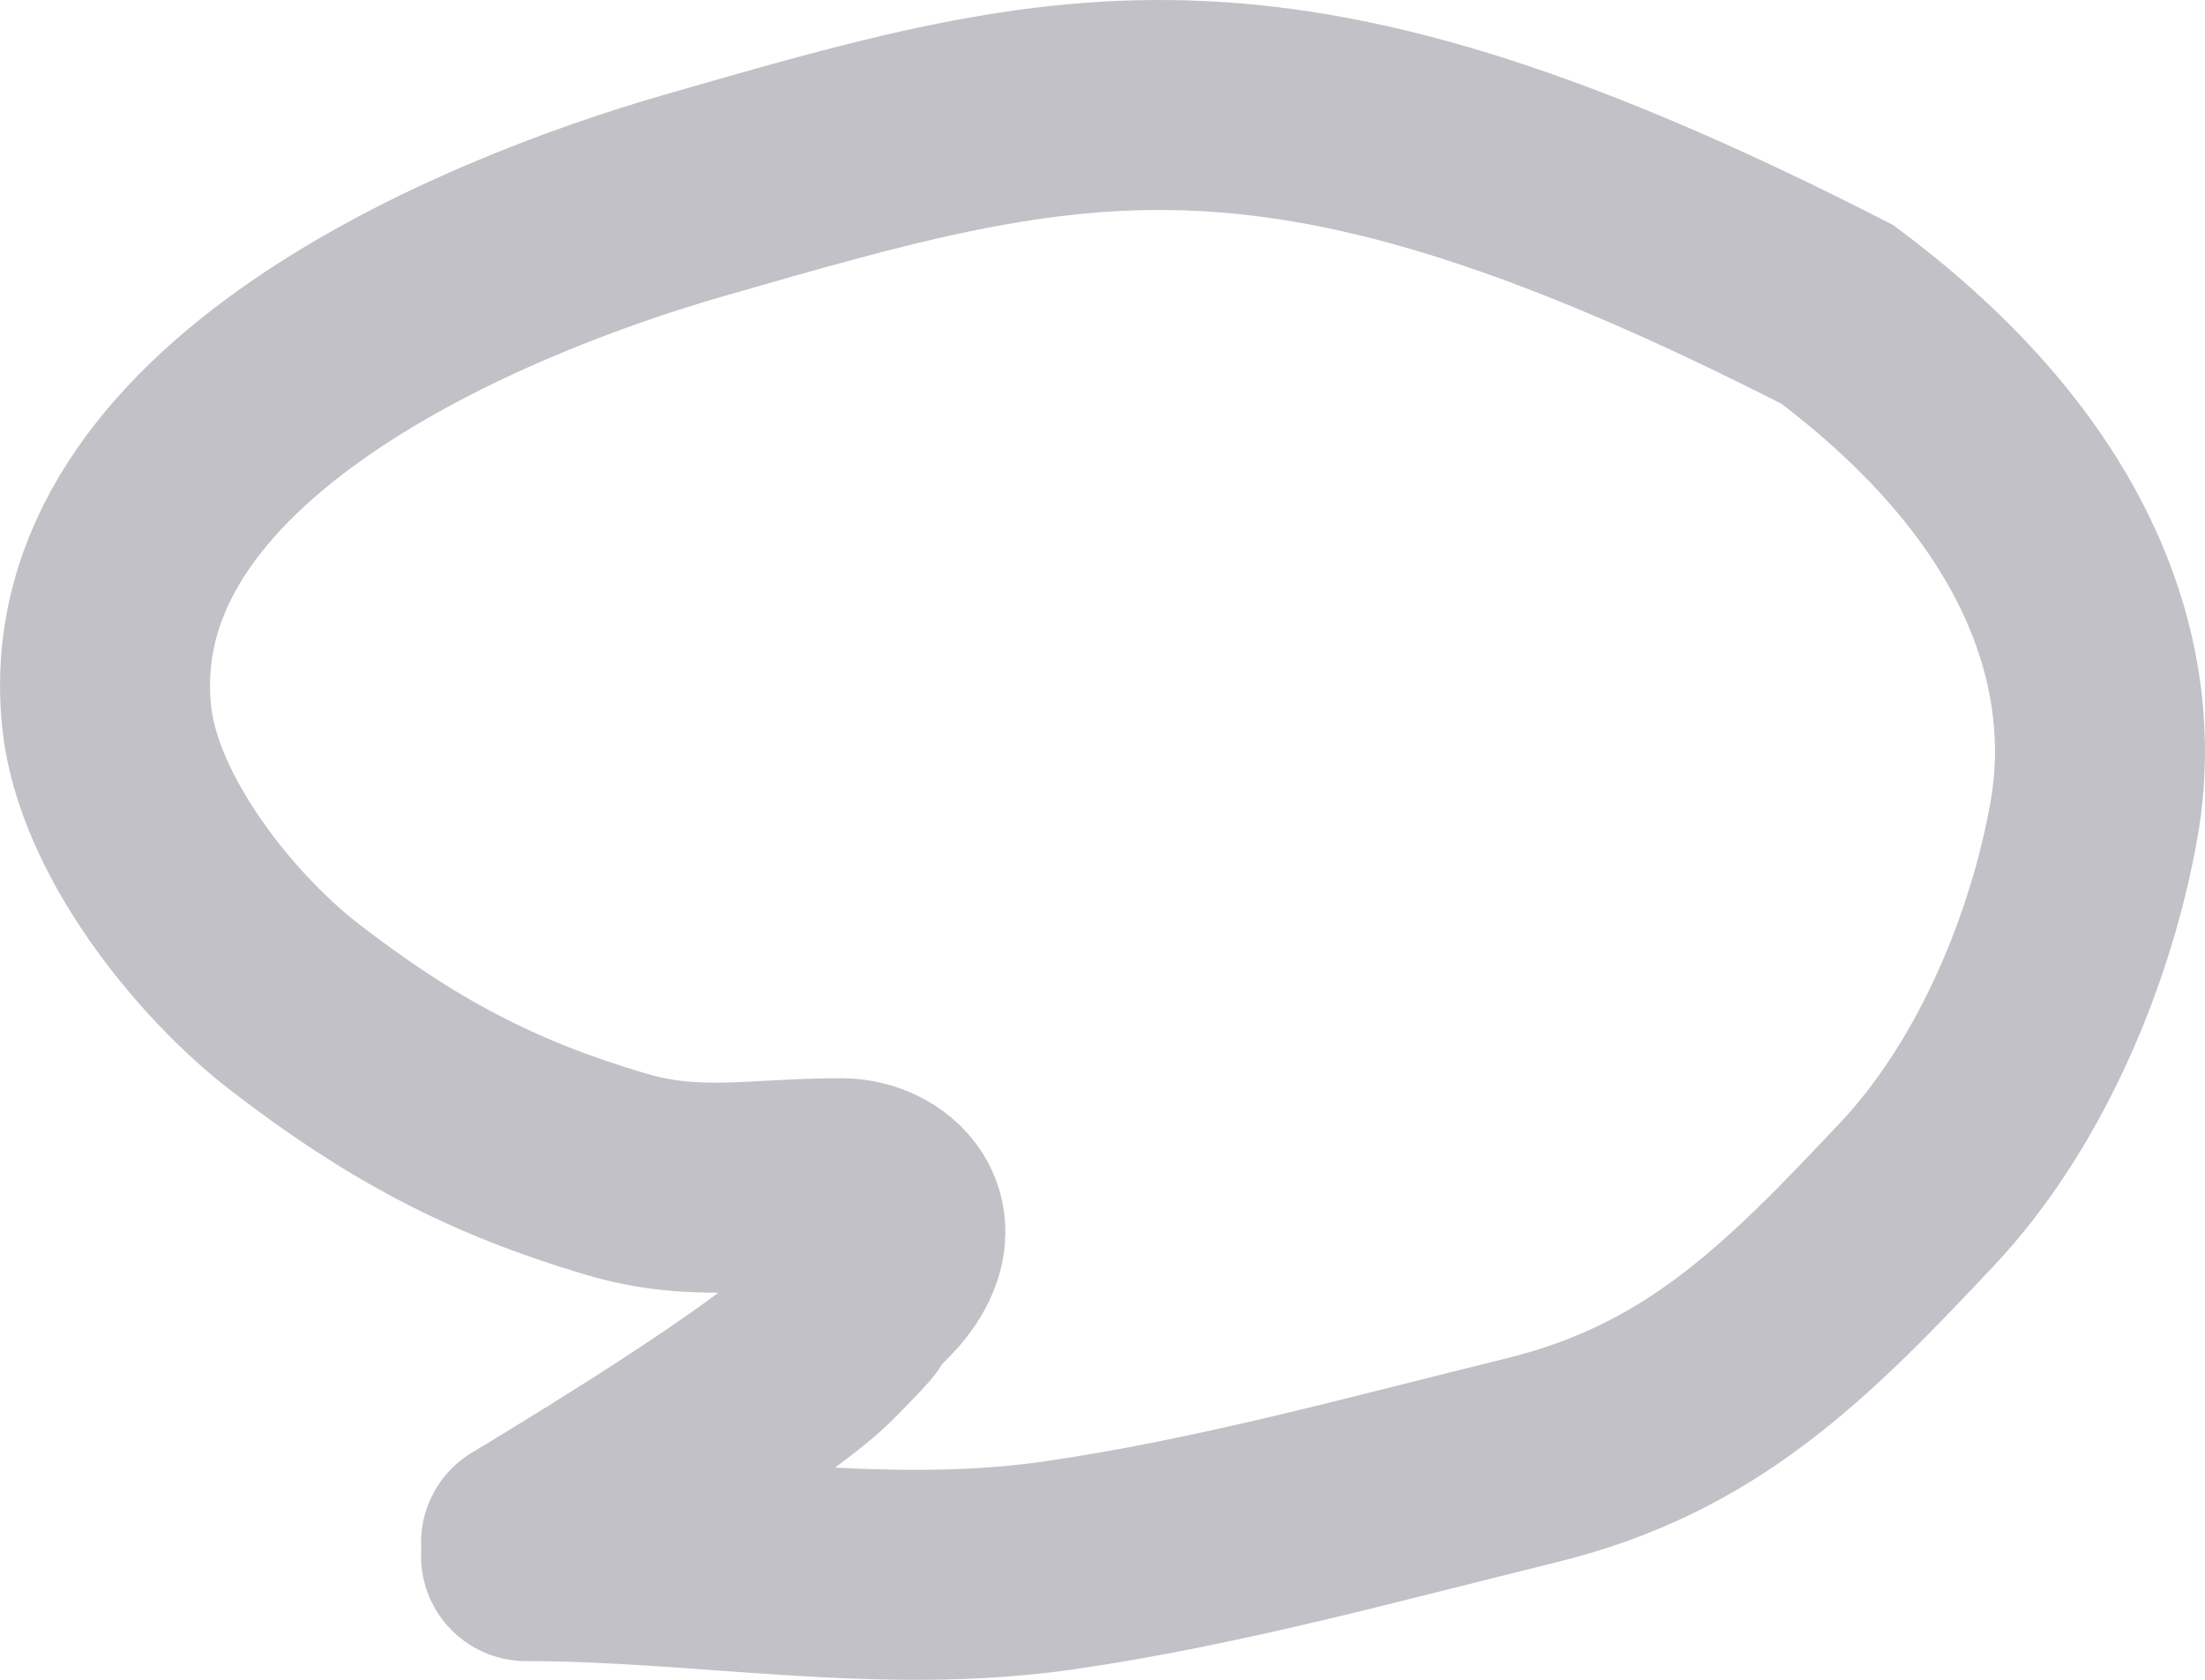
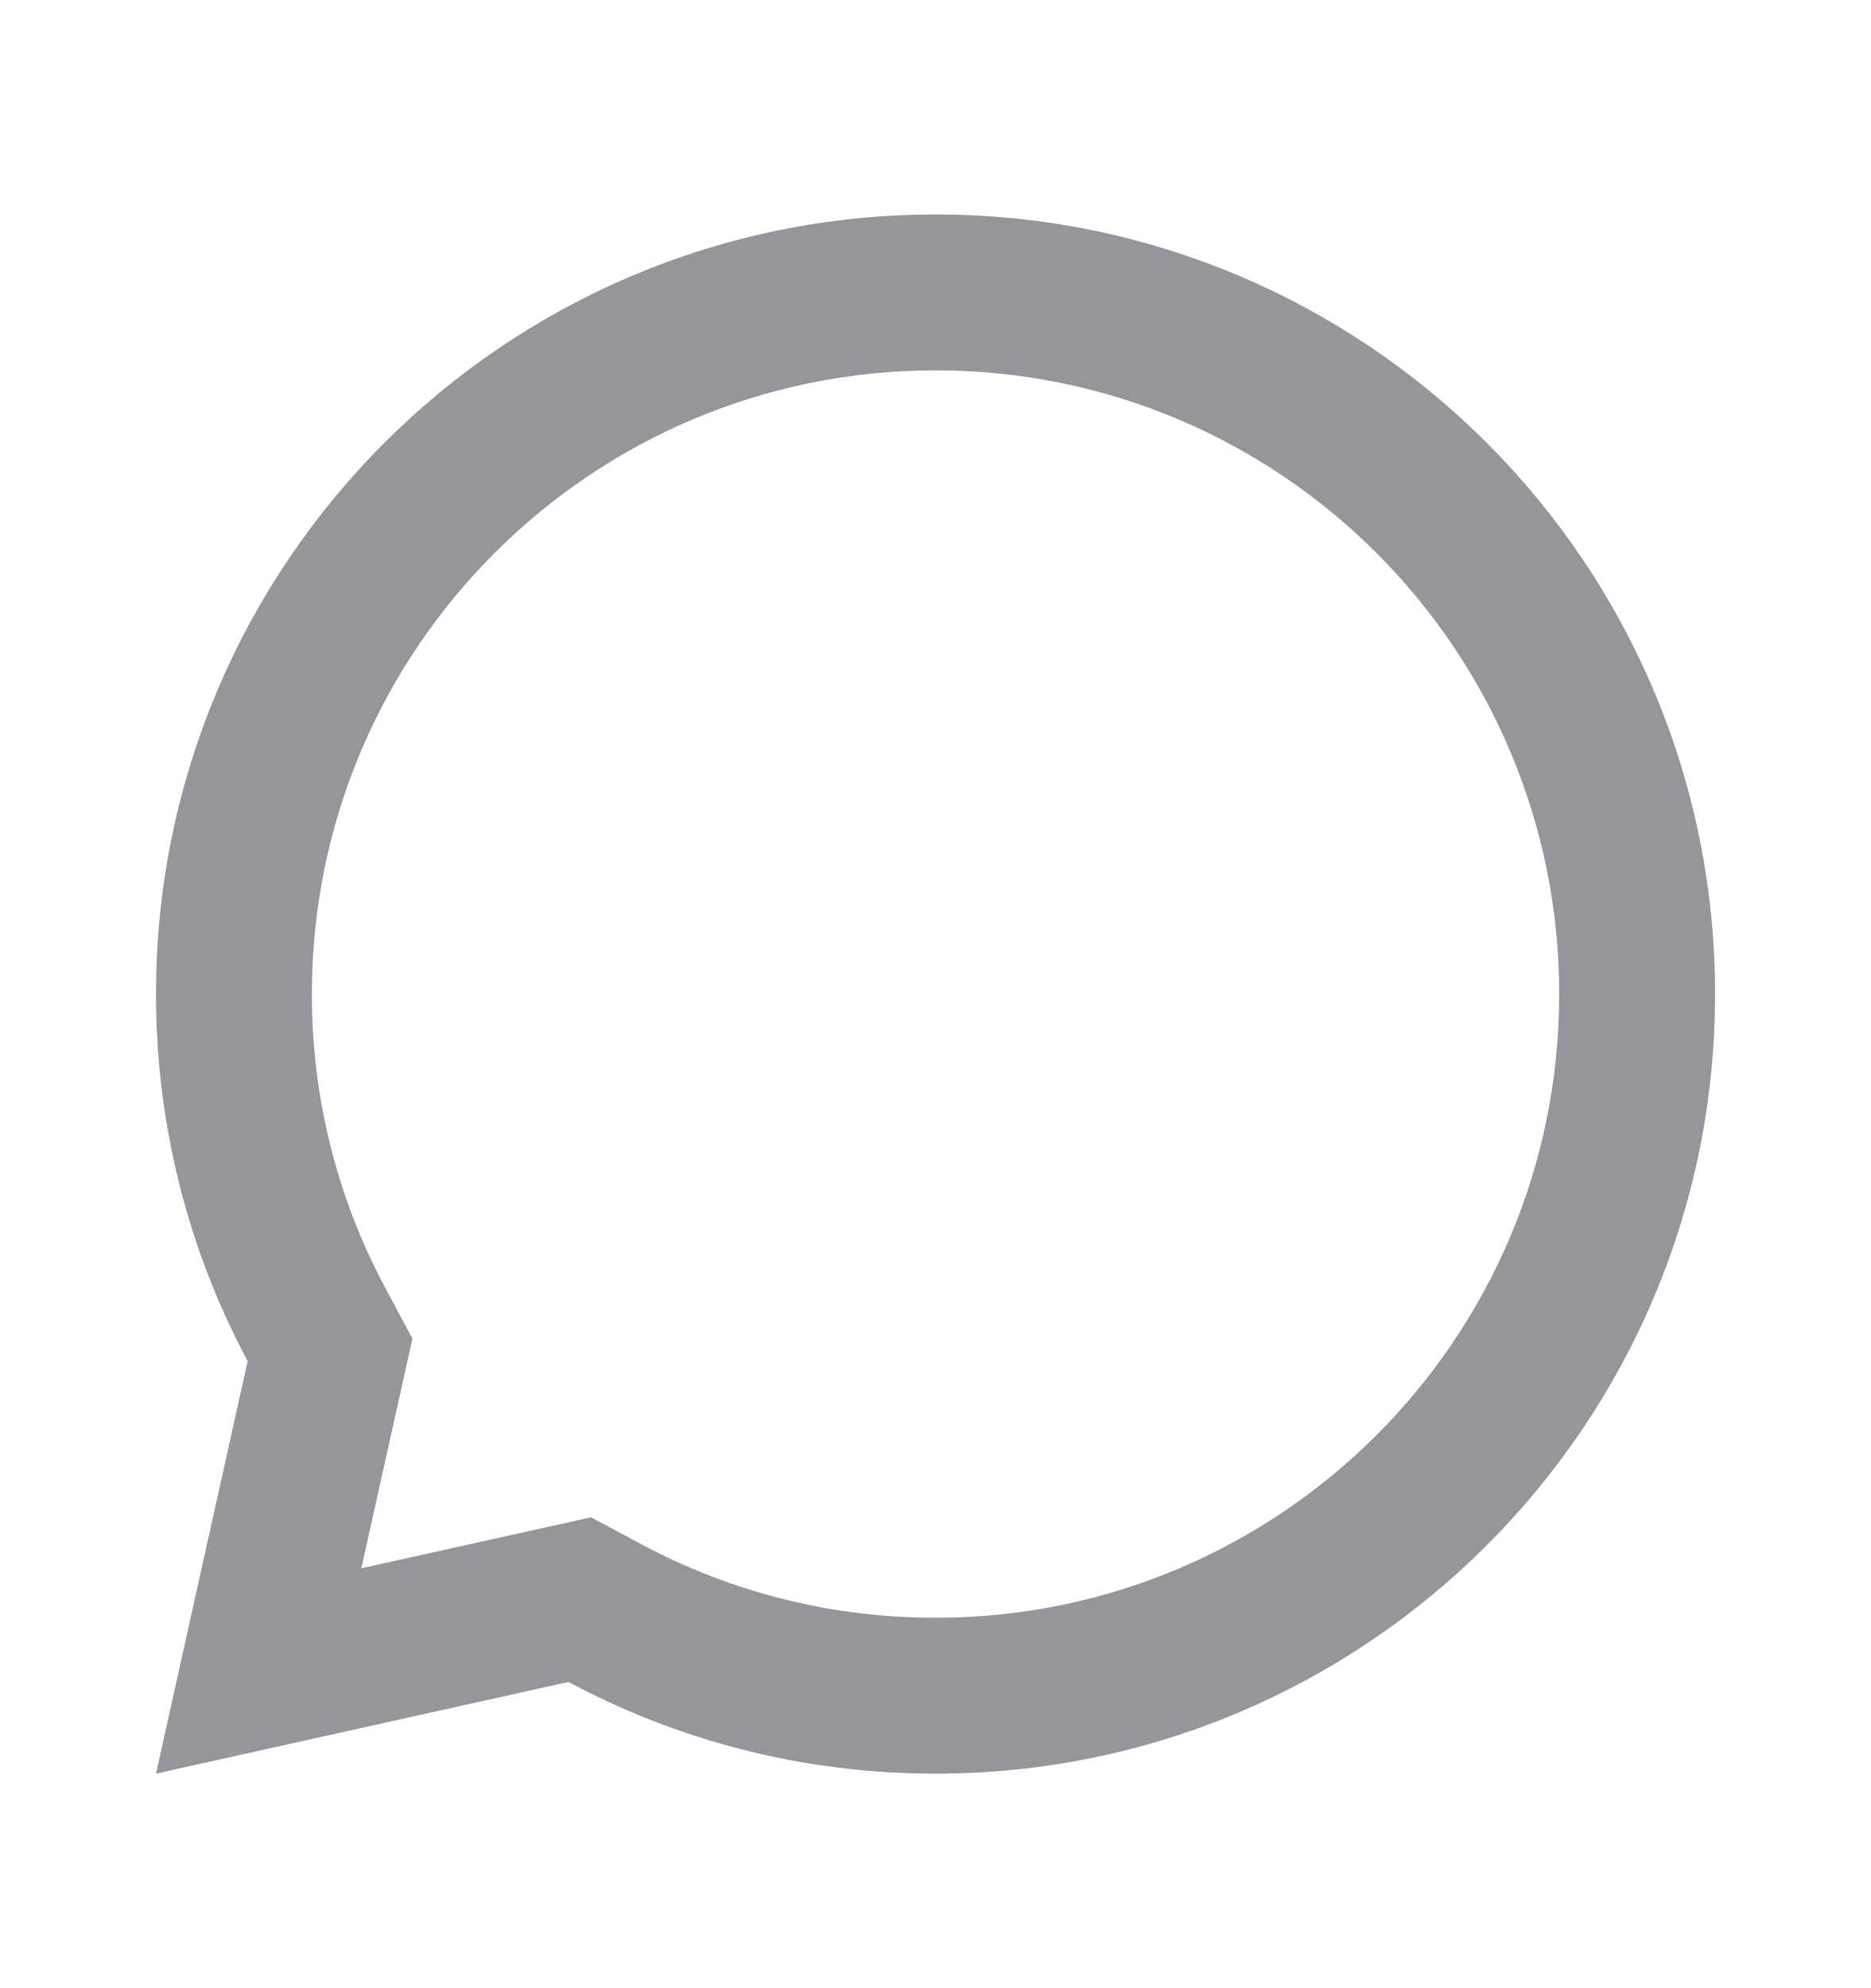
- <svg xmlns="http://www.w3.org/2000/svg" width="21" height="16" viewBox="0 0 21 16" fill="none">
-   <path id="Vector 2797" d="M5.01 14.822C6.707 14.822 8.383 15.155 10.08 14.911C11.607 14.691 13.12 14.269 14.587 13.909C16.189 13.515 17.089 12.62 18.264 11.368C19.093 10.486 19.682 9.171 19.925 7.906C20.03 7.361 20.41 5.178 17.499 2.995C12.161 0.267 10.277 0.803 6.595 1.866C4.631 2.433 0.722 4.01 1.016 6.829C1.124 7.864 2.055 9.014 2.805 9.592C3.823 10.377 4.681 10.831 5.853 11.18C6.627 11.411 7.183 11.27 8.013 11.27C8.441 11.27 8.885 11.698 8.279 12.272C7.358 13.143 8.697 11.907 7.794 12.817C7.266 13.348 5.01 14.693 5.01 14.693" stroke="#C1C1C7" stroke-width="2" stroke-linecap="round" />
+ <svg xmlns="http://www.w3.org/2000/svg" width="16" height="17" viewBox="0 0 16 17" fill="none">
+   <path d="M4.861 14.383L1.334 15.167L2.118 11.64C1.618 10.704 1.334 9.636 1.334 8.501C1.334 4.819 4.319 1.834 8.001 1.834C11.682 1.834 14.667 4.819 14.667 8.501C14.667 12.182 11.682 15.167 8.001 15.167C6.866 15.167 5.797 14.884 4.861 14.383ZM5.054 12.975L5.49 13.208C6.256 13.617 7.111 13.834 8.001 13.834C10.946 13.834 13.334 11.446 13.334 8.501C13.334 5.555 10.946 3.167 8.001 3.167C5.055 3.167 2.667 5.555 2.667 8.501C2.667 9.39 2.884 10.246 3.294 11.011L3.527 11.447L3.09 13.411L5.054 12.975Z" fill="#95959B" />
</svg>
